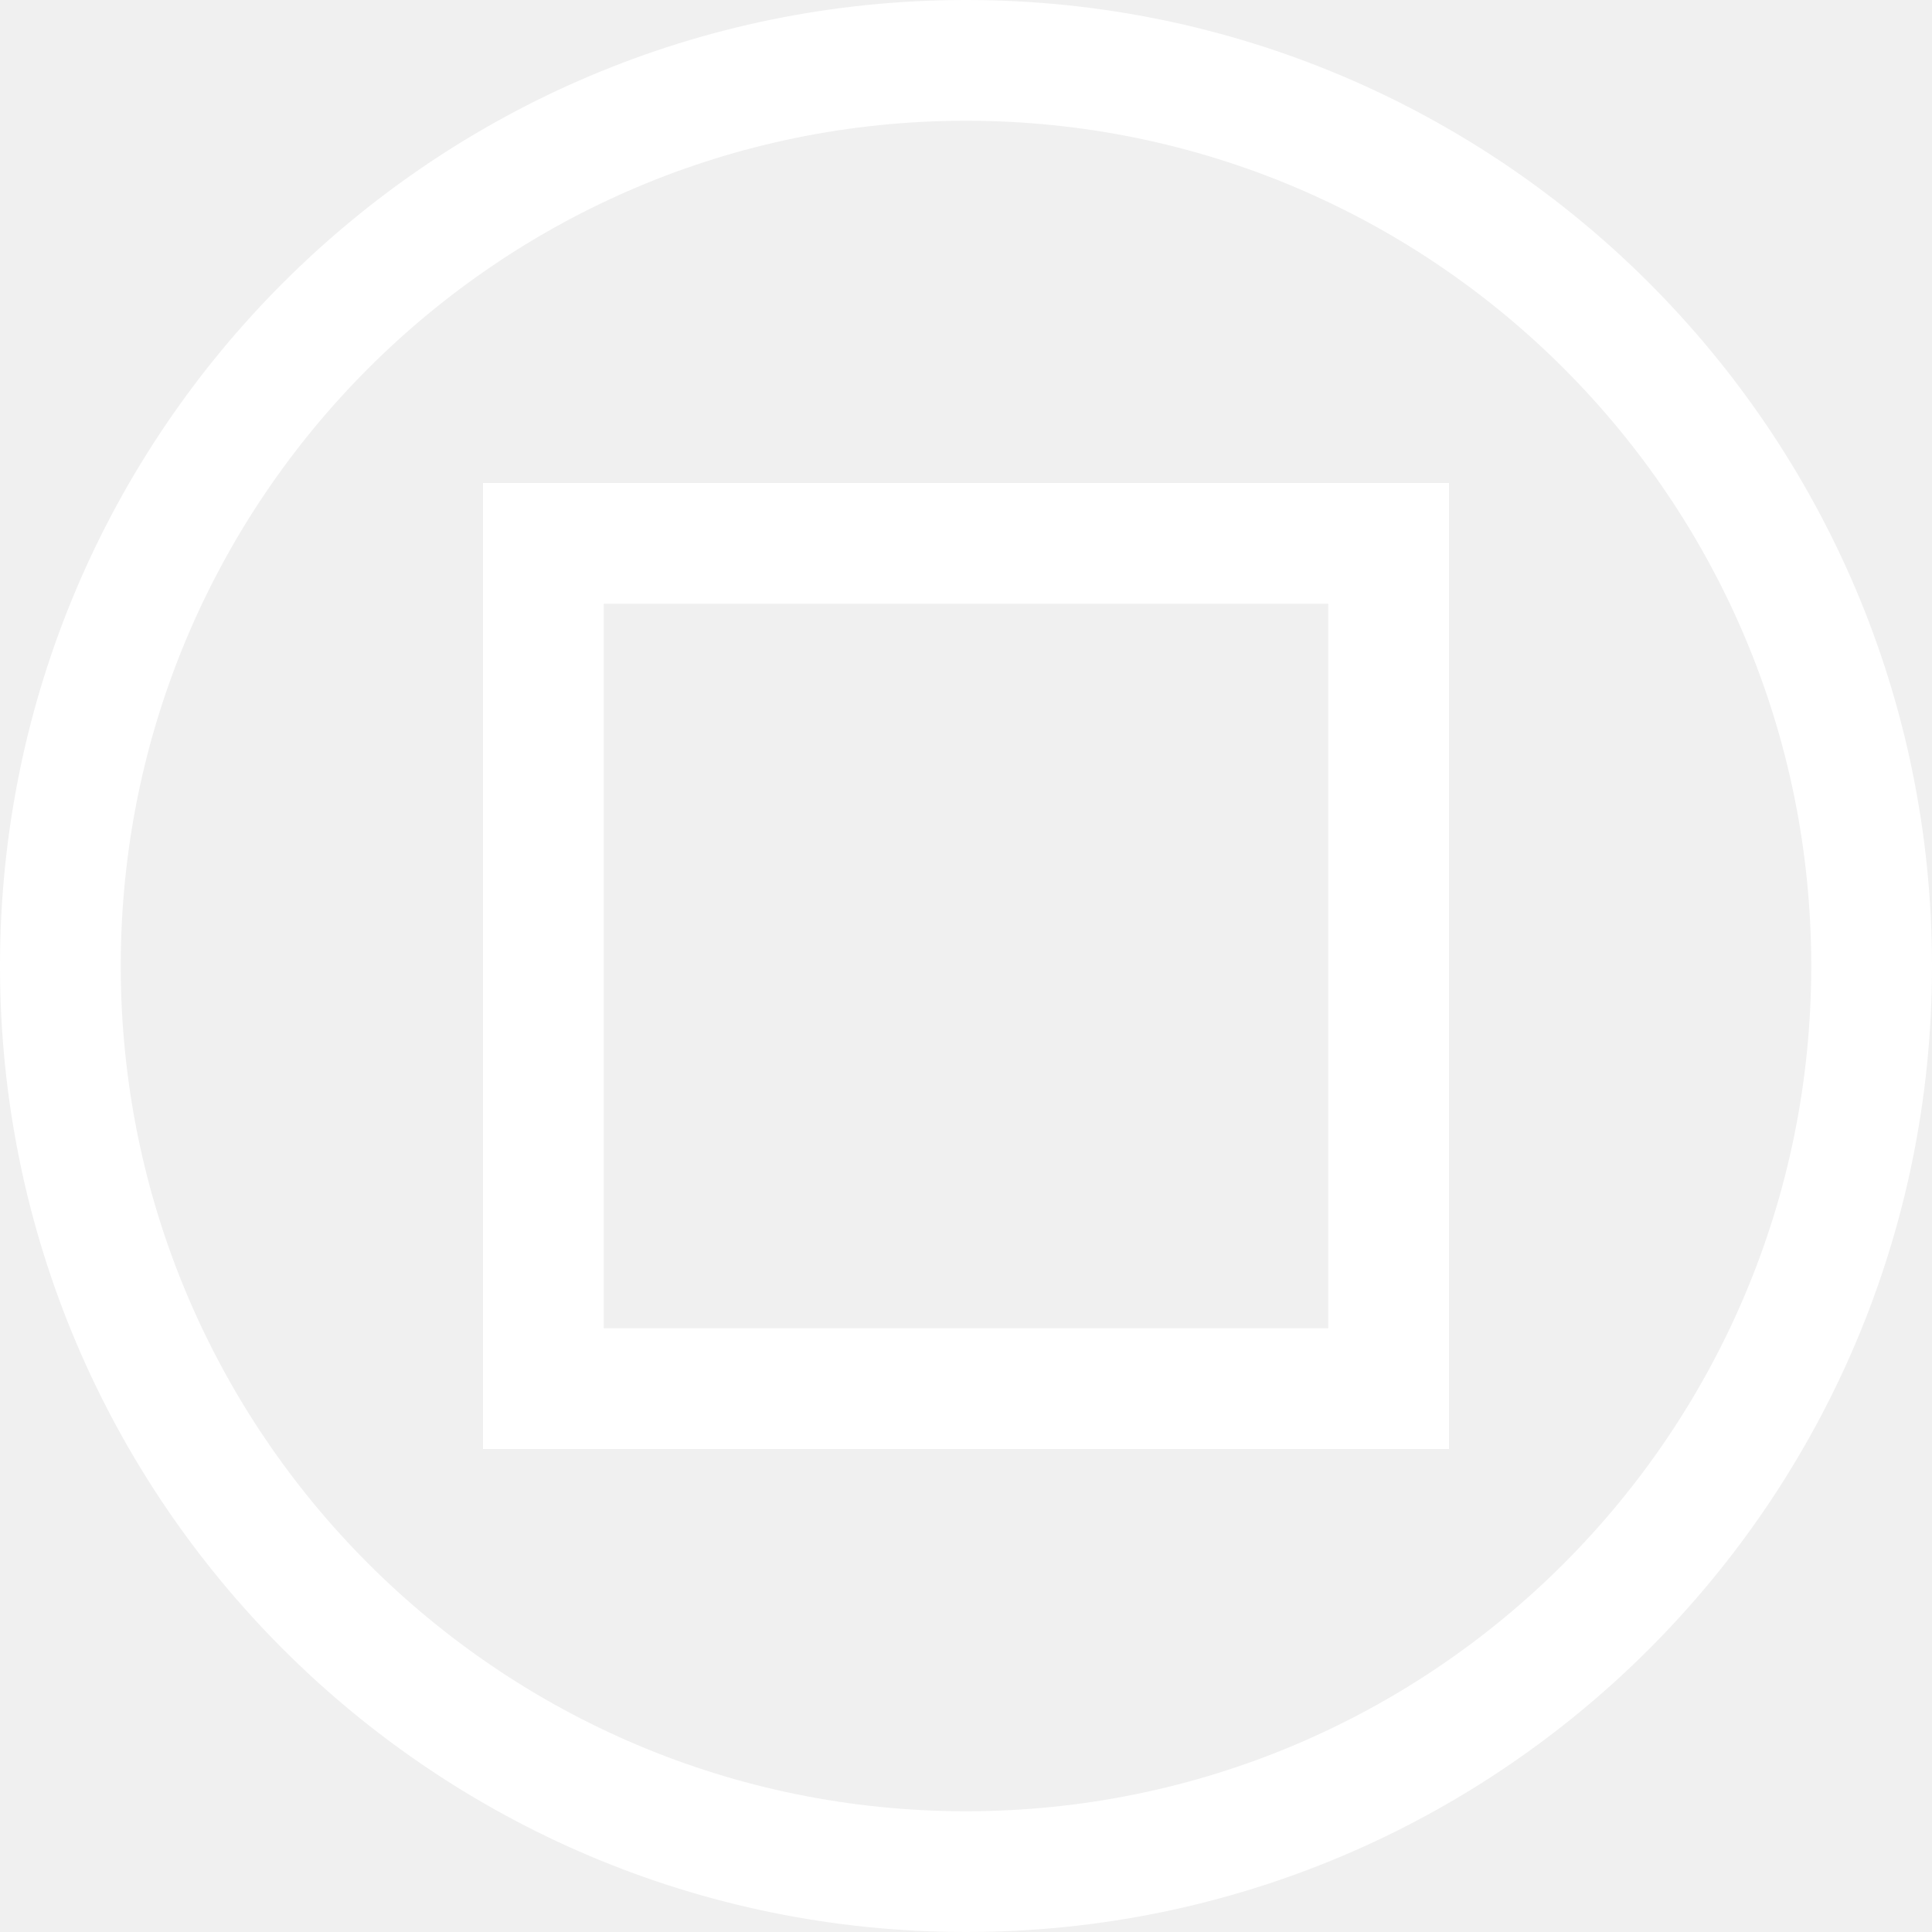
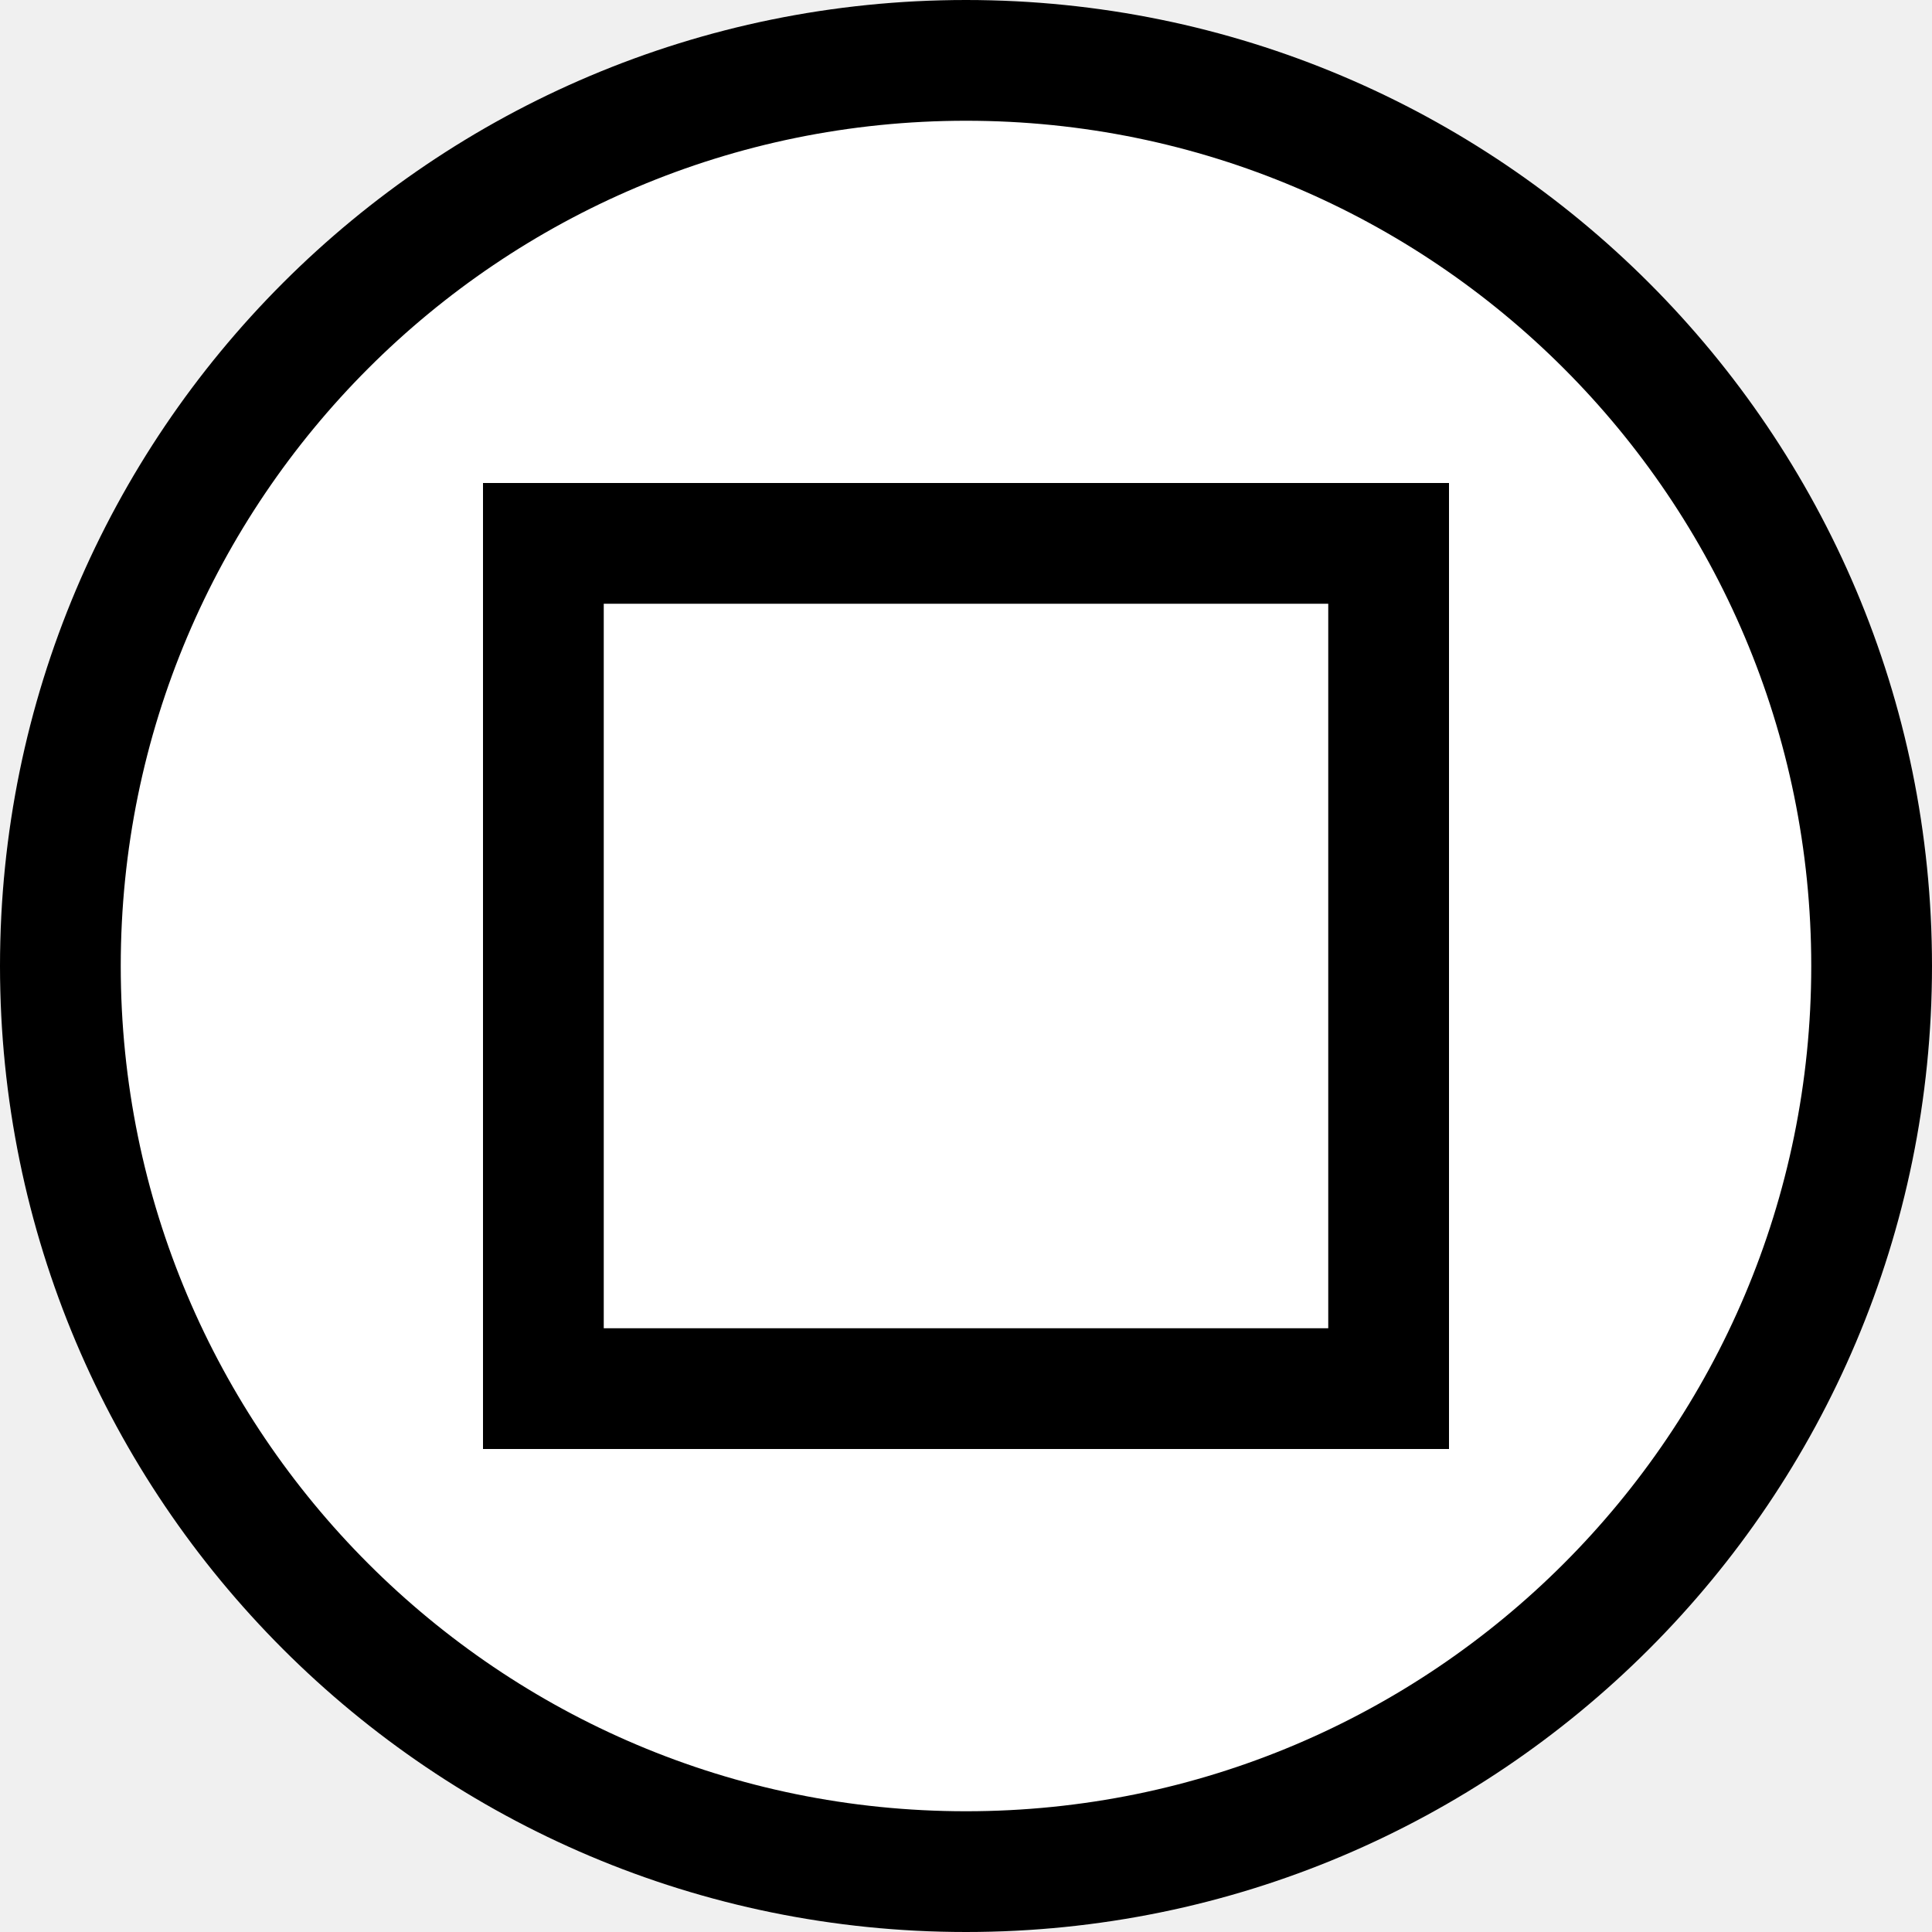
<svg xmlns="http://www.w3.org/2000/svg" width="32" height="32" viewBox="0 0 32 32" fill="none">
-   <path fill-rule="evenodd" clip-rule="evenodd" d="M16 30C23.732 30 30 23.732 30 16C30 8.268 23.732 2 16 2C8.268 2 2 8.268 2 16C2 23.732 8.268 30 16 30ZM16 32C24.837 32 32 24.837 32 16C32 7.163 24.837 0 16 0C7.163 0 0 7.163 0 16C0 24.837 7.163 32 16 32Z" fill="white" />
-   <path fill-rule="evenodd" clip-rule="evenodd" d="M8 8H24V24H8V8ZM10 10V22H22V10H10Z" fill="white" />
+   <path d="M32 16C32 24.837 24.837 32 16 32C7.163 32 0 24.837 0 16C0 7.163 7.163 0 16 0C24.837 0 32 7.163 32 16Z" fill="white" />
+   <path fill-rule="evenodd" clip-rule="evenodd" d="M16 30C23.732 30 30 23.732 30 16C30 8.268 23.732 2 16 2C8.268 2 2 8.268 2 16C2 23.732 8.268 30 16 30ZM16 32C24.837 32 32 24.837 32 16C32 7.163 24.837 0 16 0C7.163 0 0 7.163 0 16C0 24.837 7.163 32 16 32Z" fill="black" />
+   <path fill-rule="evenodd" clip-rule="evenodd" d="M8 8H24V24H8V8ZM10 10V22H22V10H10Z" fill="black" />
</svg>
